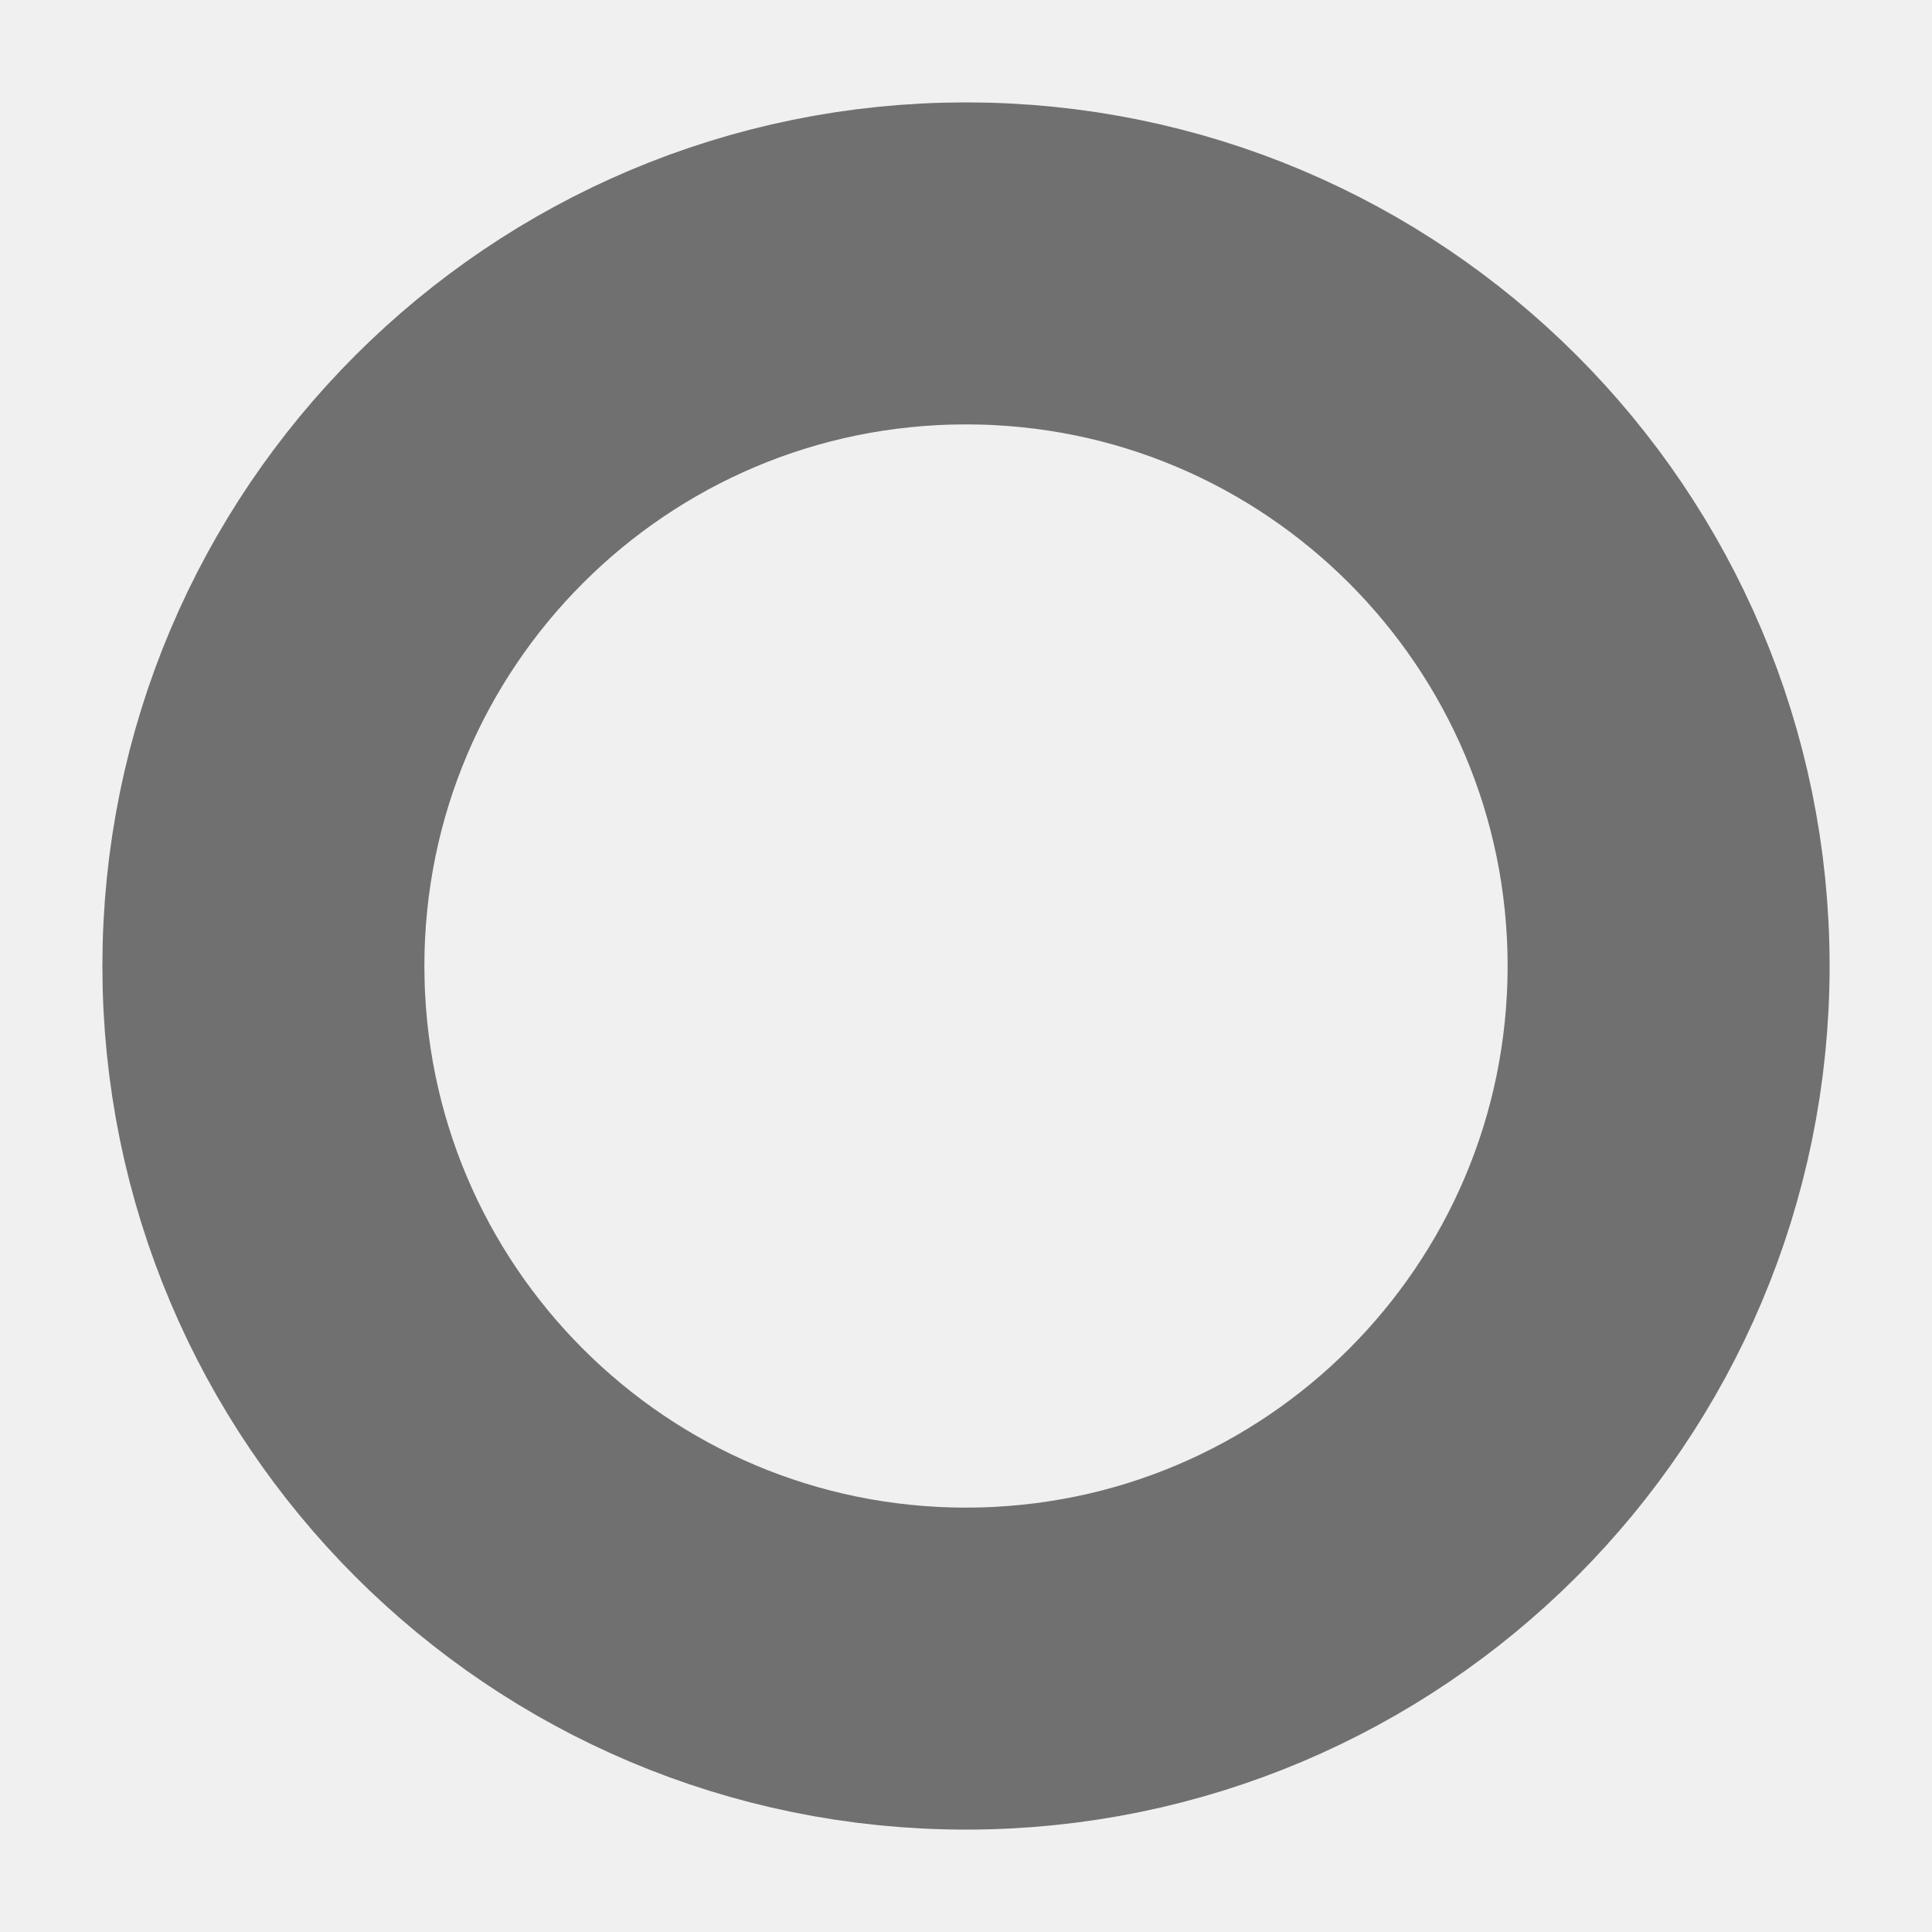
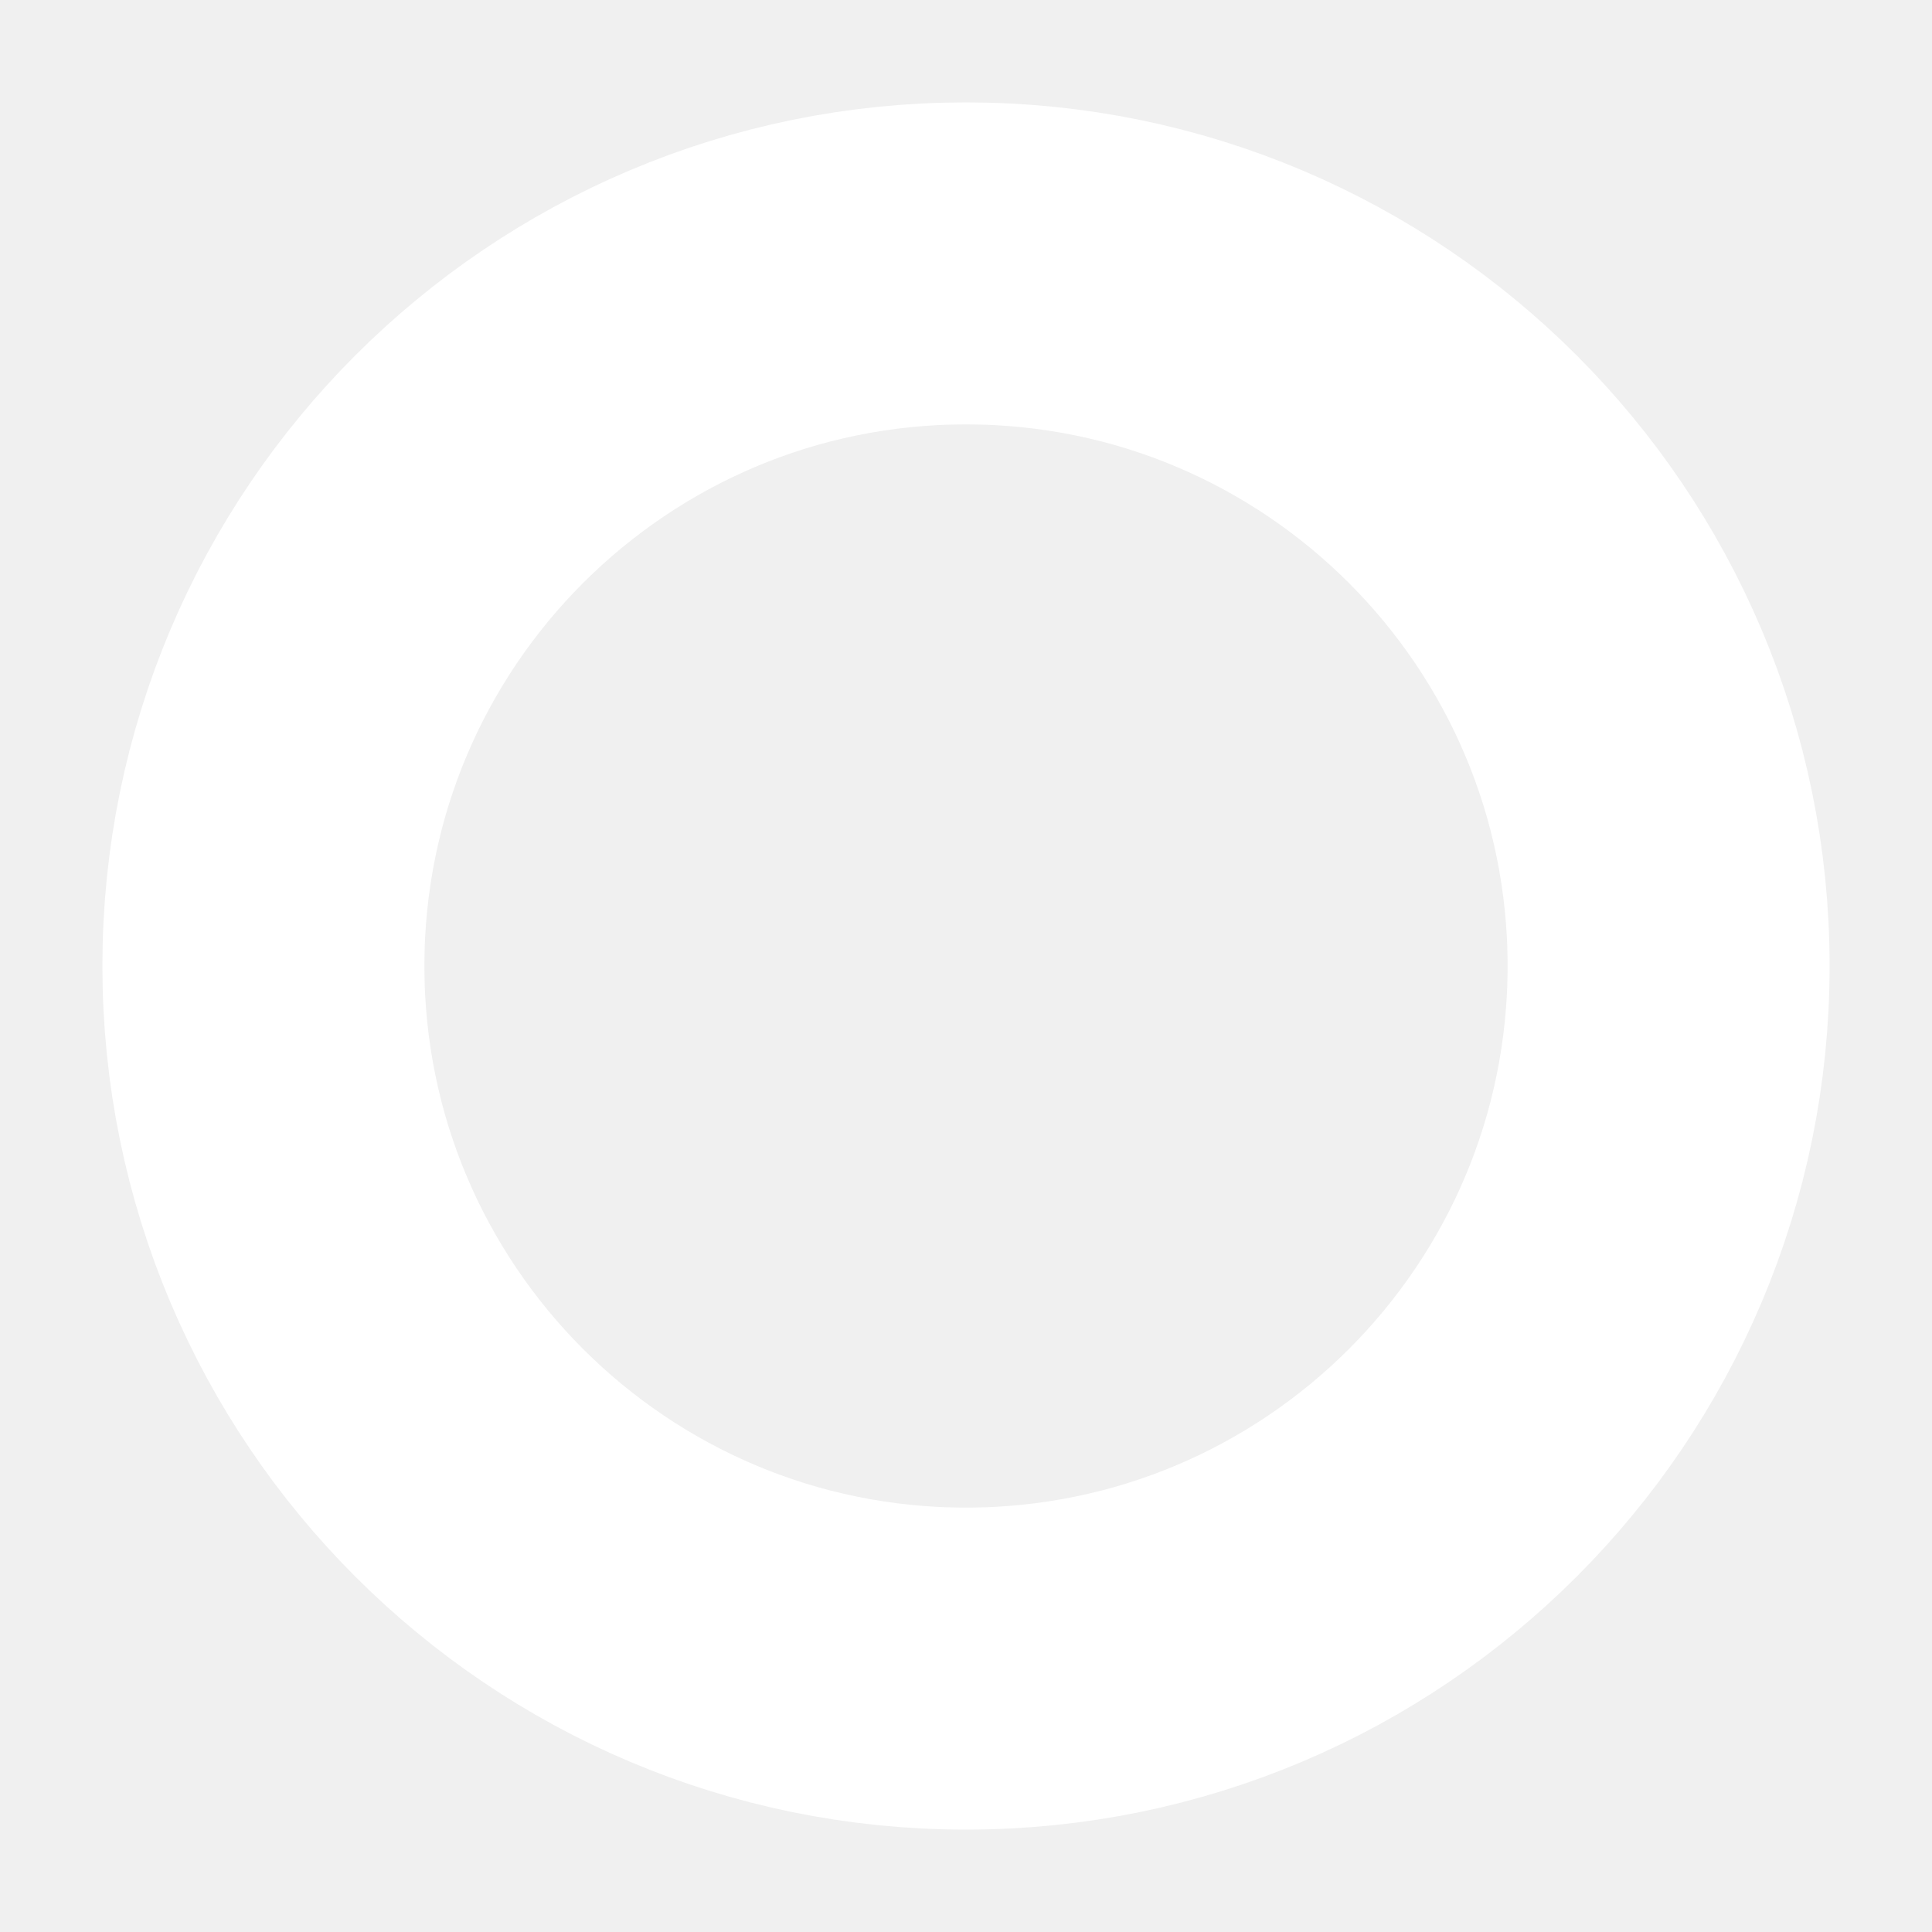
<svg xmlns="http://www.w3.org/2000/svg" width="6" height="6" viewBox="0 0 6 6" fill="none">
-   <path d="M3 5.182C4.205 5.182 5.182 4.205 5.182 3C5.182 1.795 4.205 0.818 3 0.818C1.795 0.818 0.818 1.795 0.818 3C0.818 4.205 1.795 5.182 3 5.182Z" stroke="#707070" stroke-linecap="round" stroke-linejoin="round" />
+   <path d="M3 5.182C4.205 5.182 5.182 4.205 5.182 3C5.182 1.795 4.205 0.818 3 0.818C1.795 0.818 0.818 1.795 0.818 3C0.818 4.205 1.795 5.182 3 5.182Z" stroke="white" stroke-linecap="round" stroke-linejoin="round" />
</svg>
